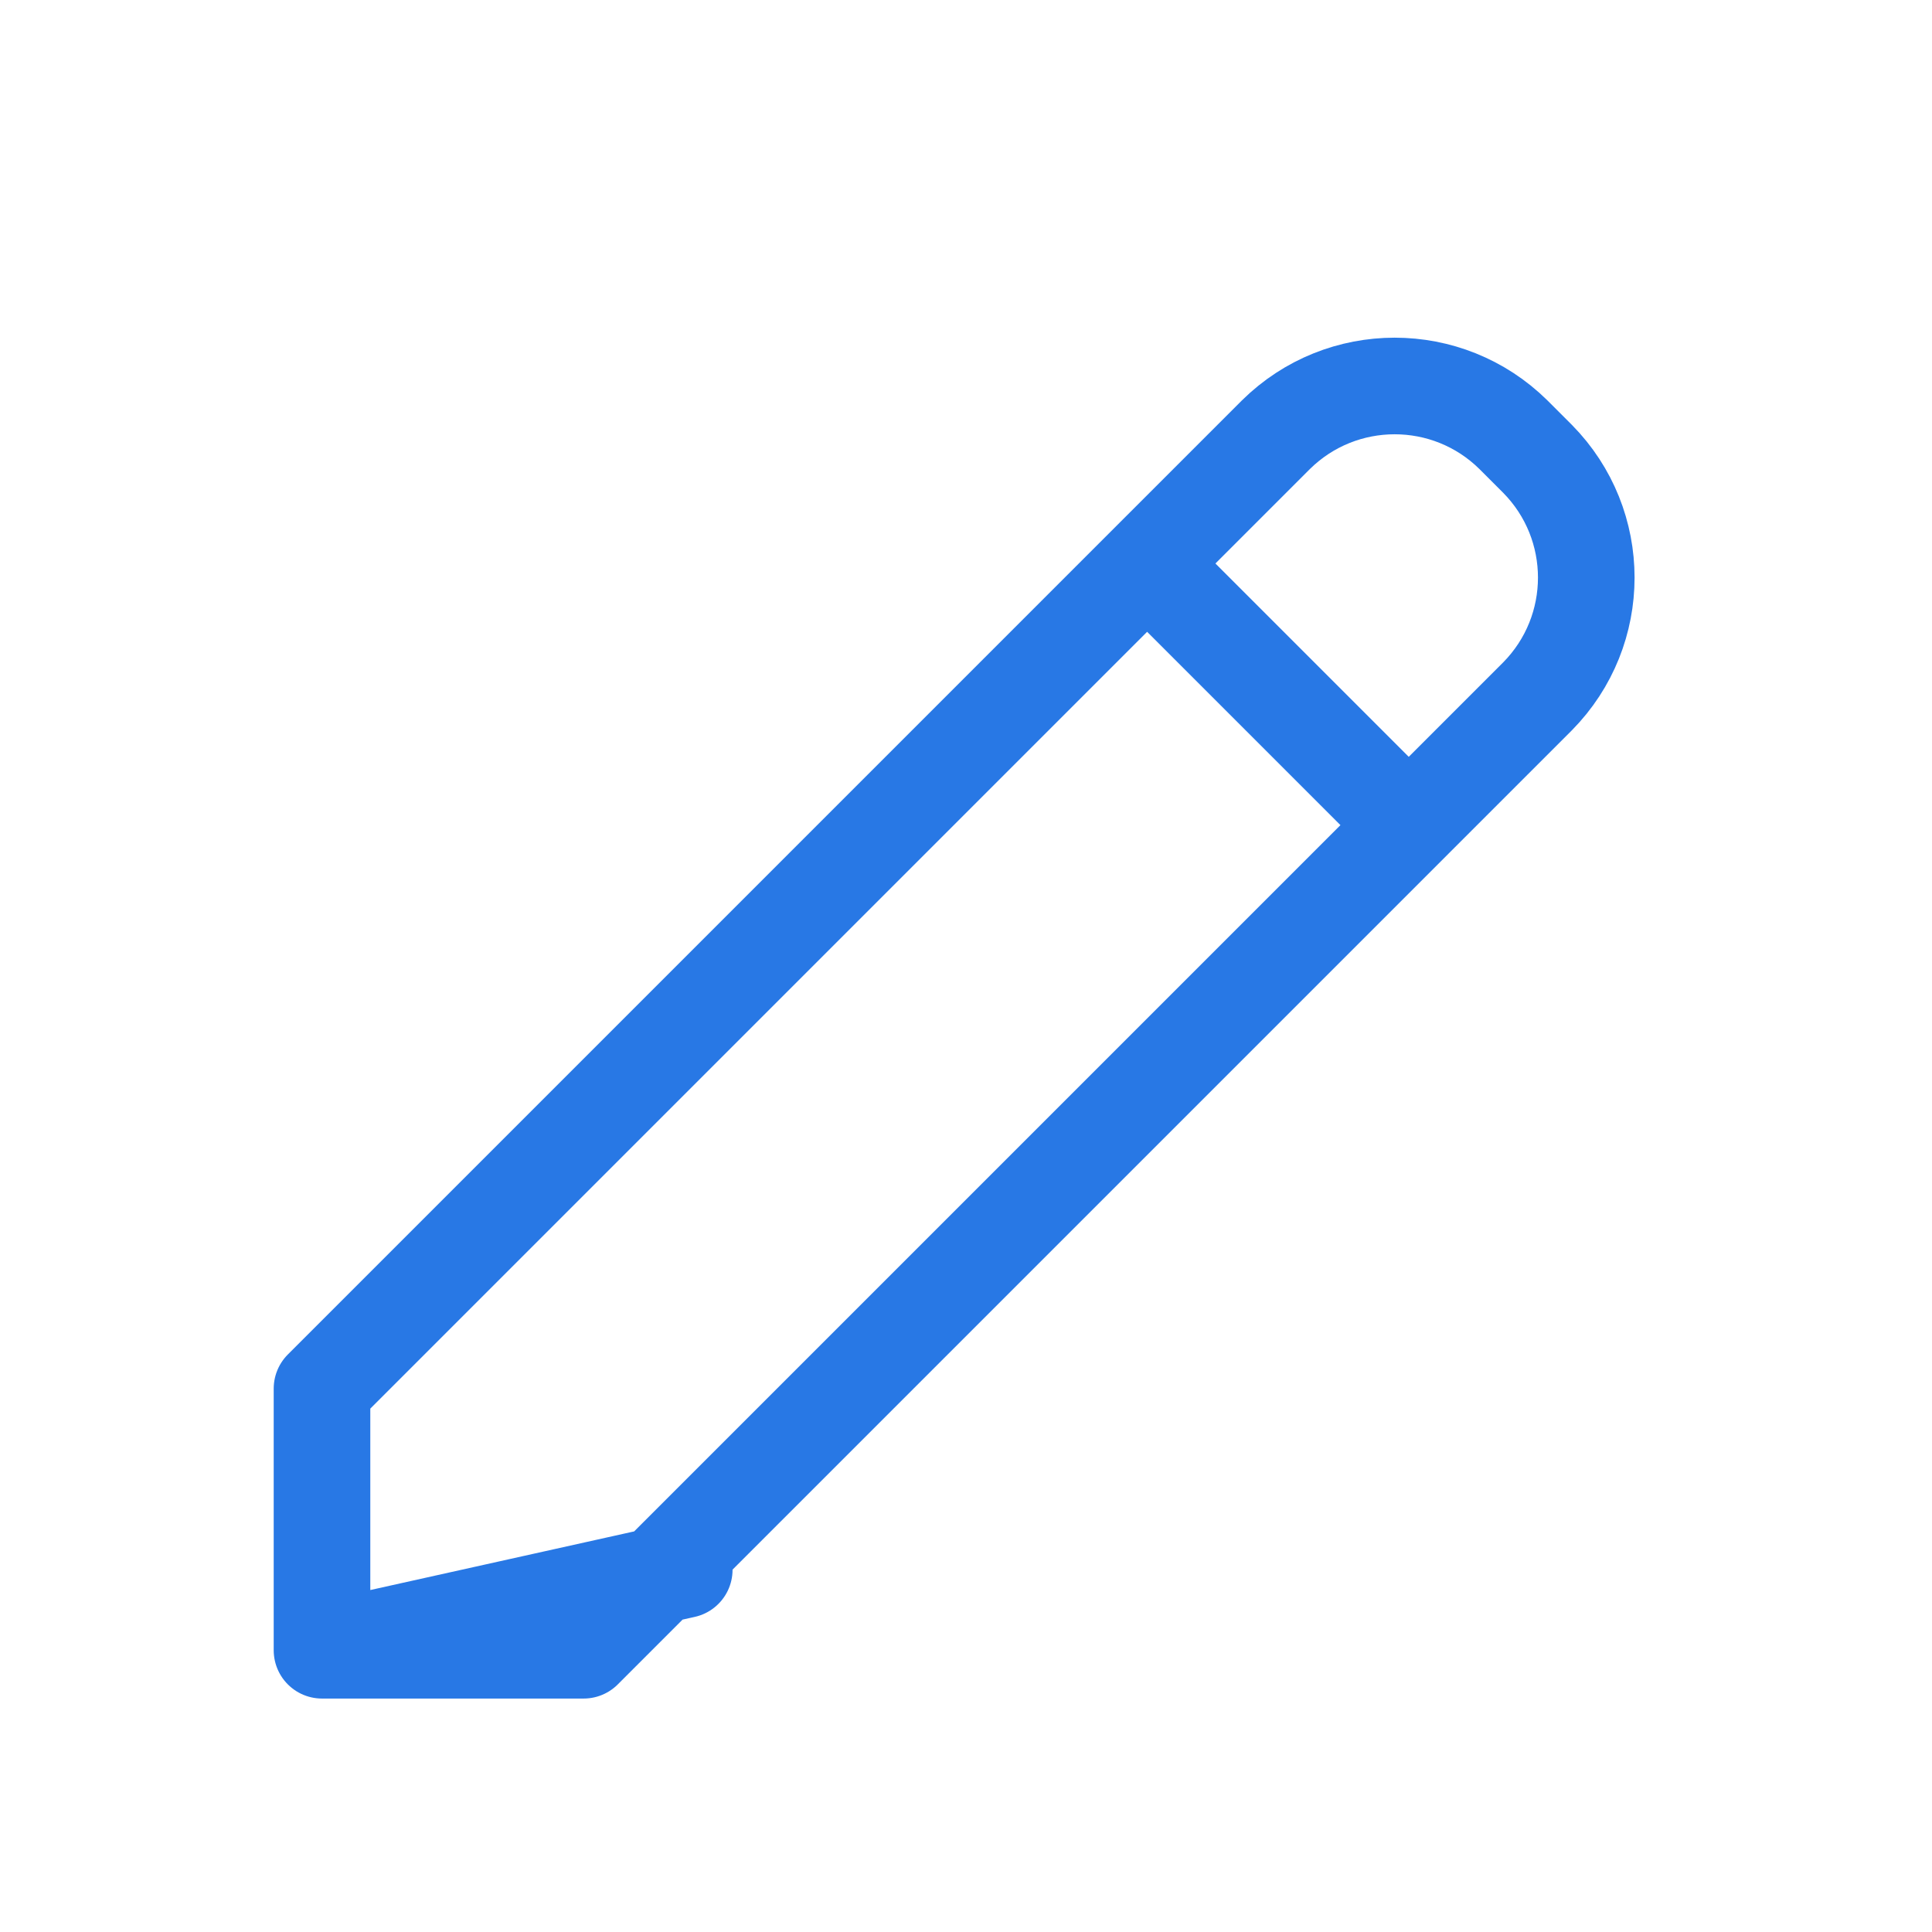
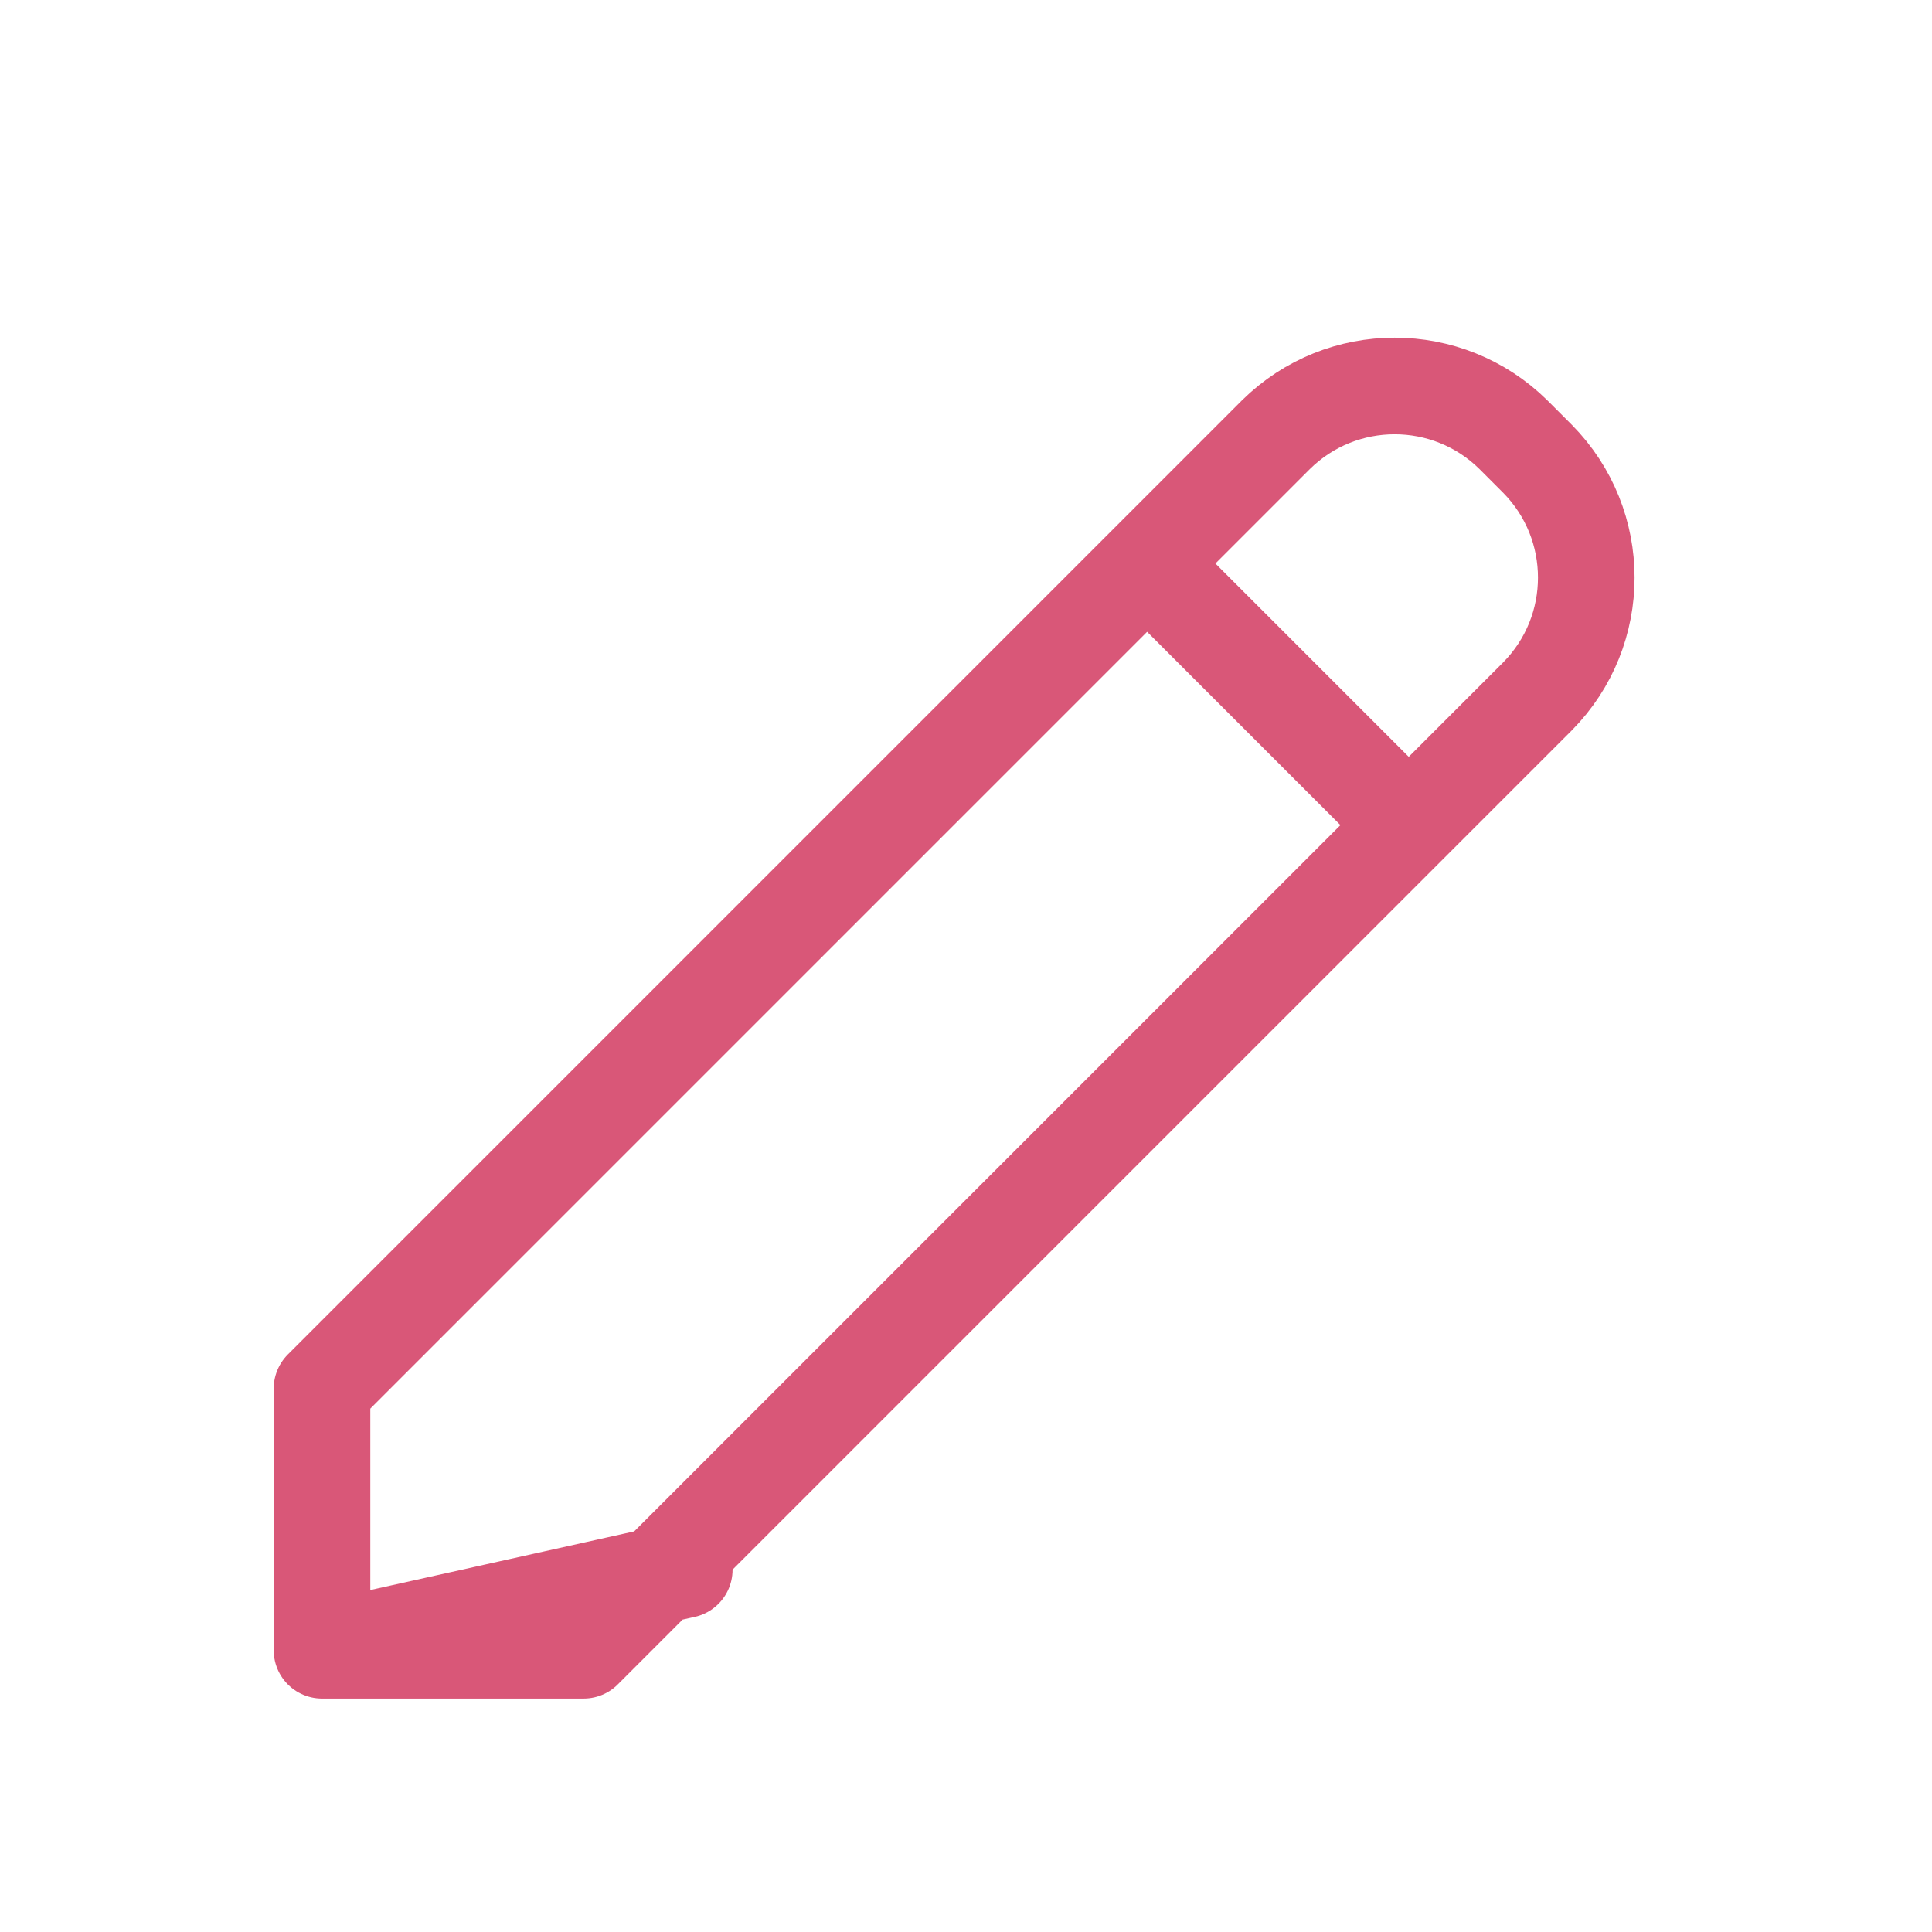
<svg xmlns="http://www.w3.org/2000/svg" width="96" height="96" viewBox="0 0 48 48">
-   <g fill="none" stroke="#2878e5" stroke-width="2.4" stroke-linecap="round" stroke-linejoin="round">
+   <g fill="none" stroke="#D95778" stroke-width="2.4" stroke-linecap="round" stroke-linejoin="round">
    <path d="M8 34.5 31.7 10.8a4.2 4.2 0 0 1 5.9 0l.6.6a4.2 4.2 0 0 1 0 5.9L14.5 41H8v-6.5ZM28.5 14l6 6M8 41l9-2" />
  </g>
</svg>
